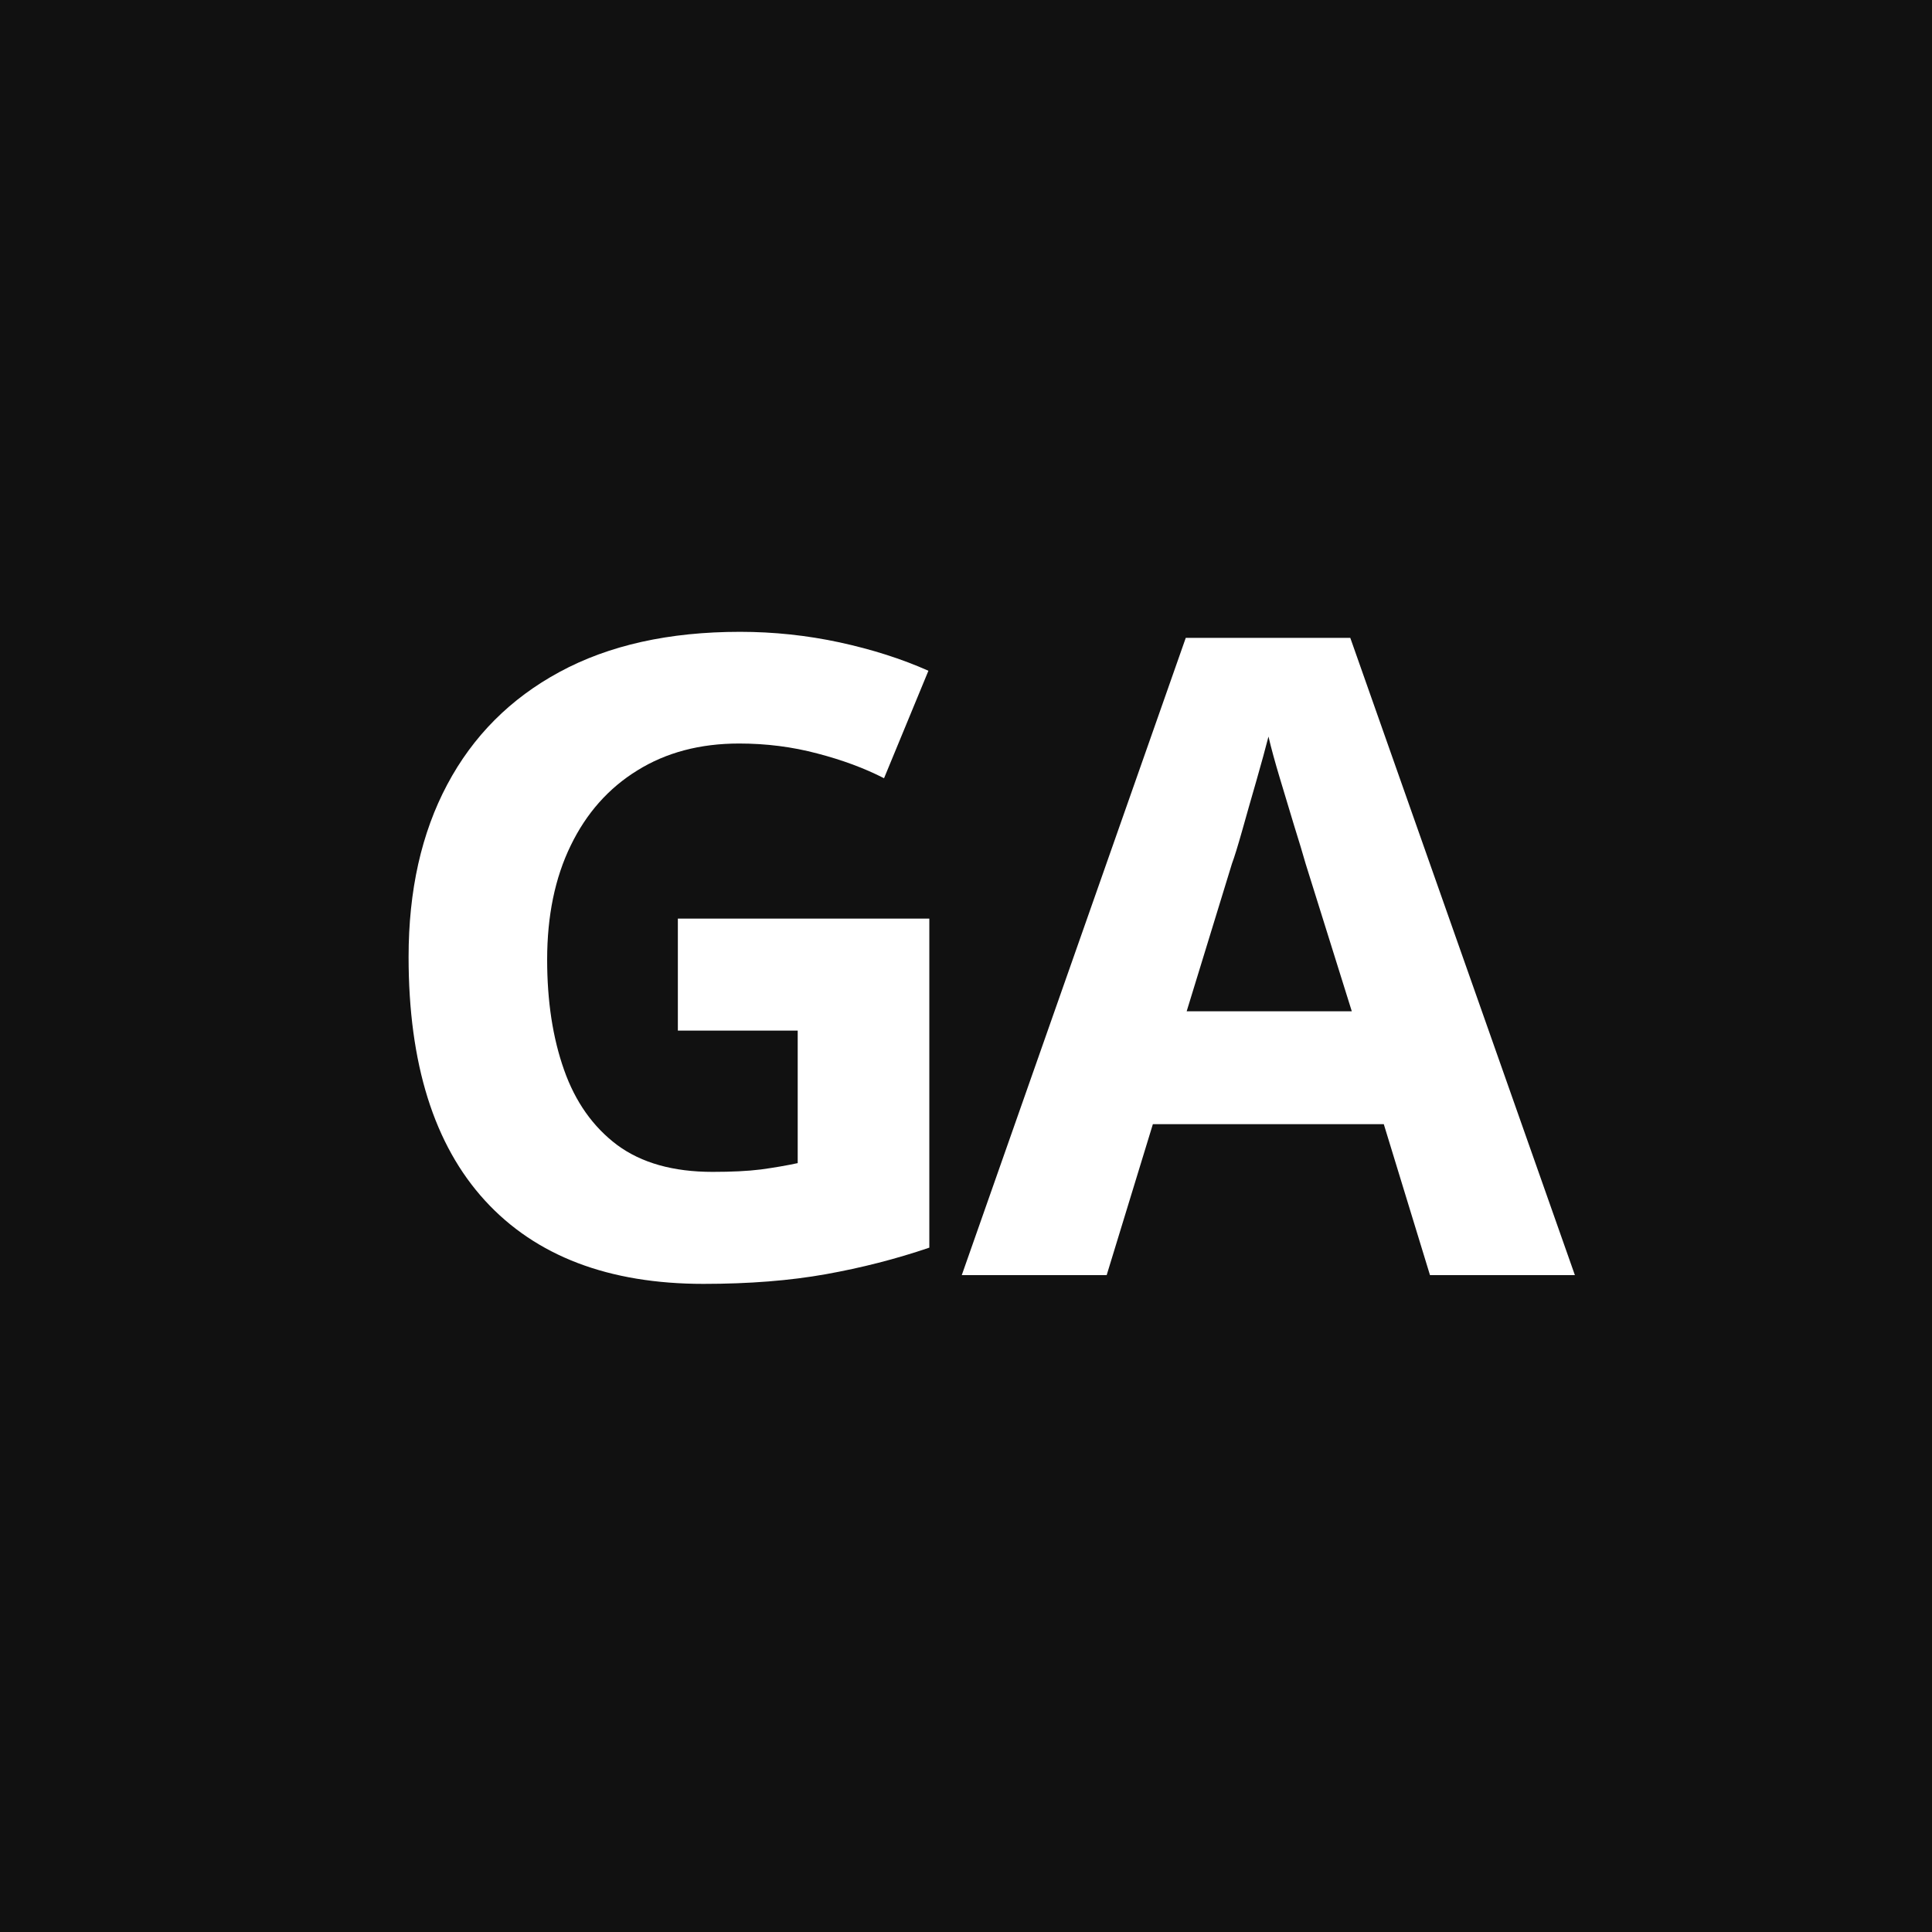
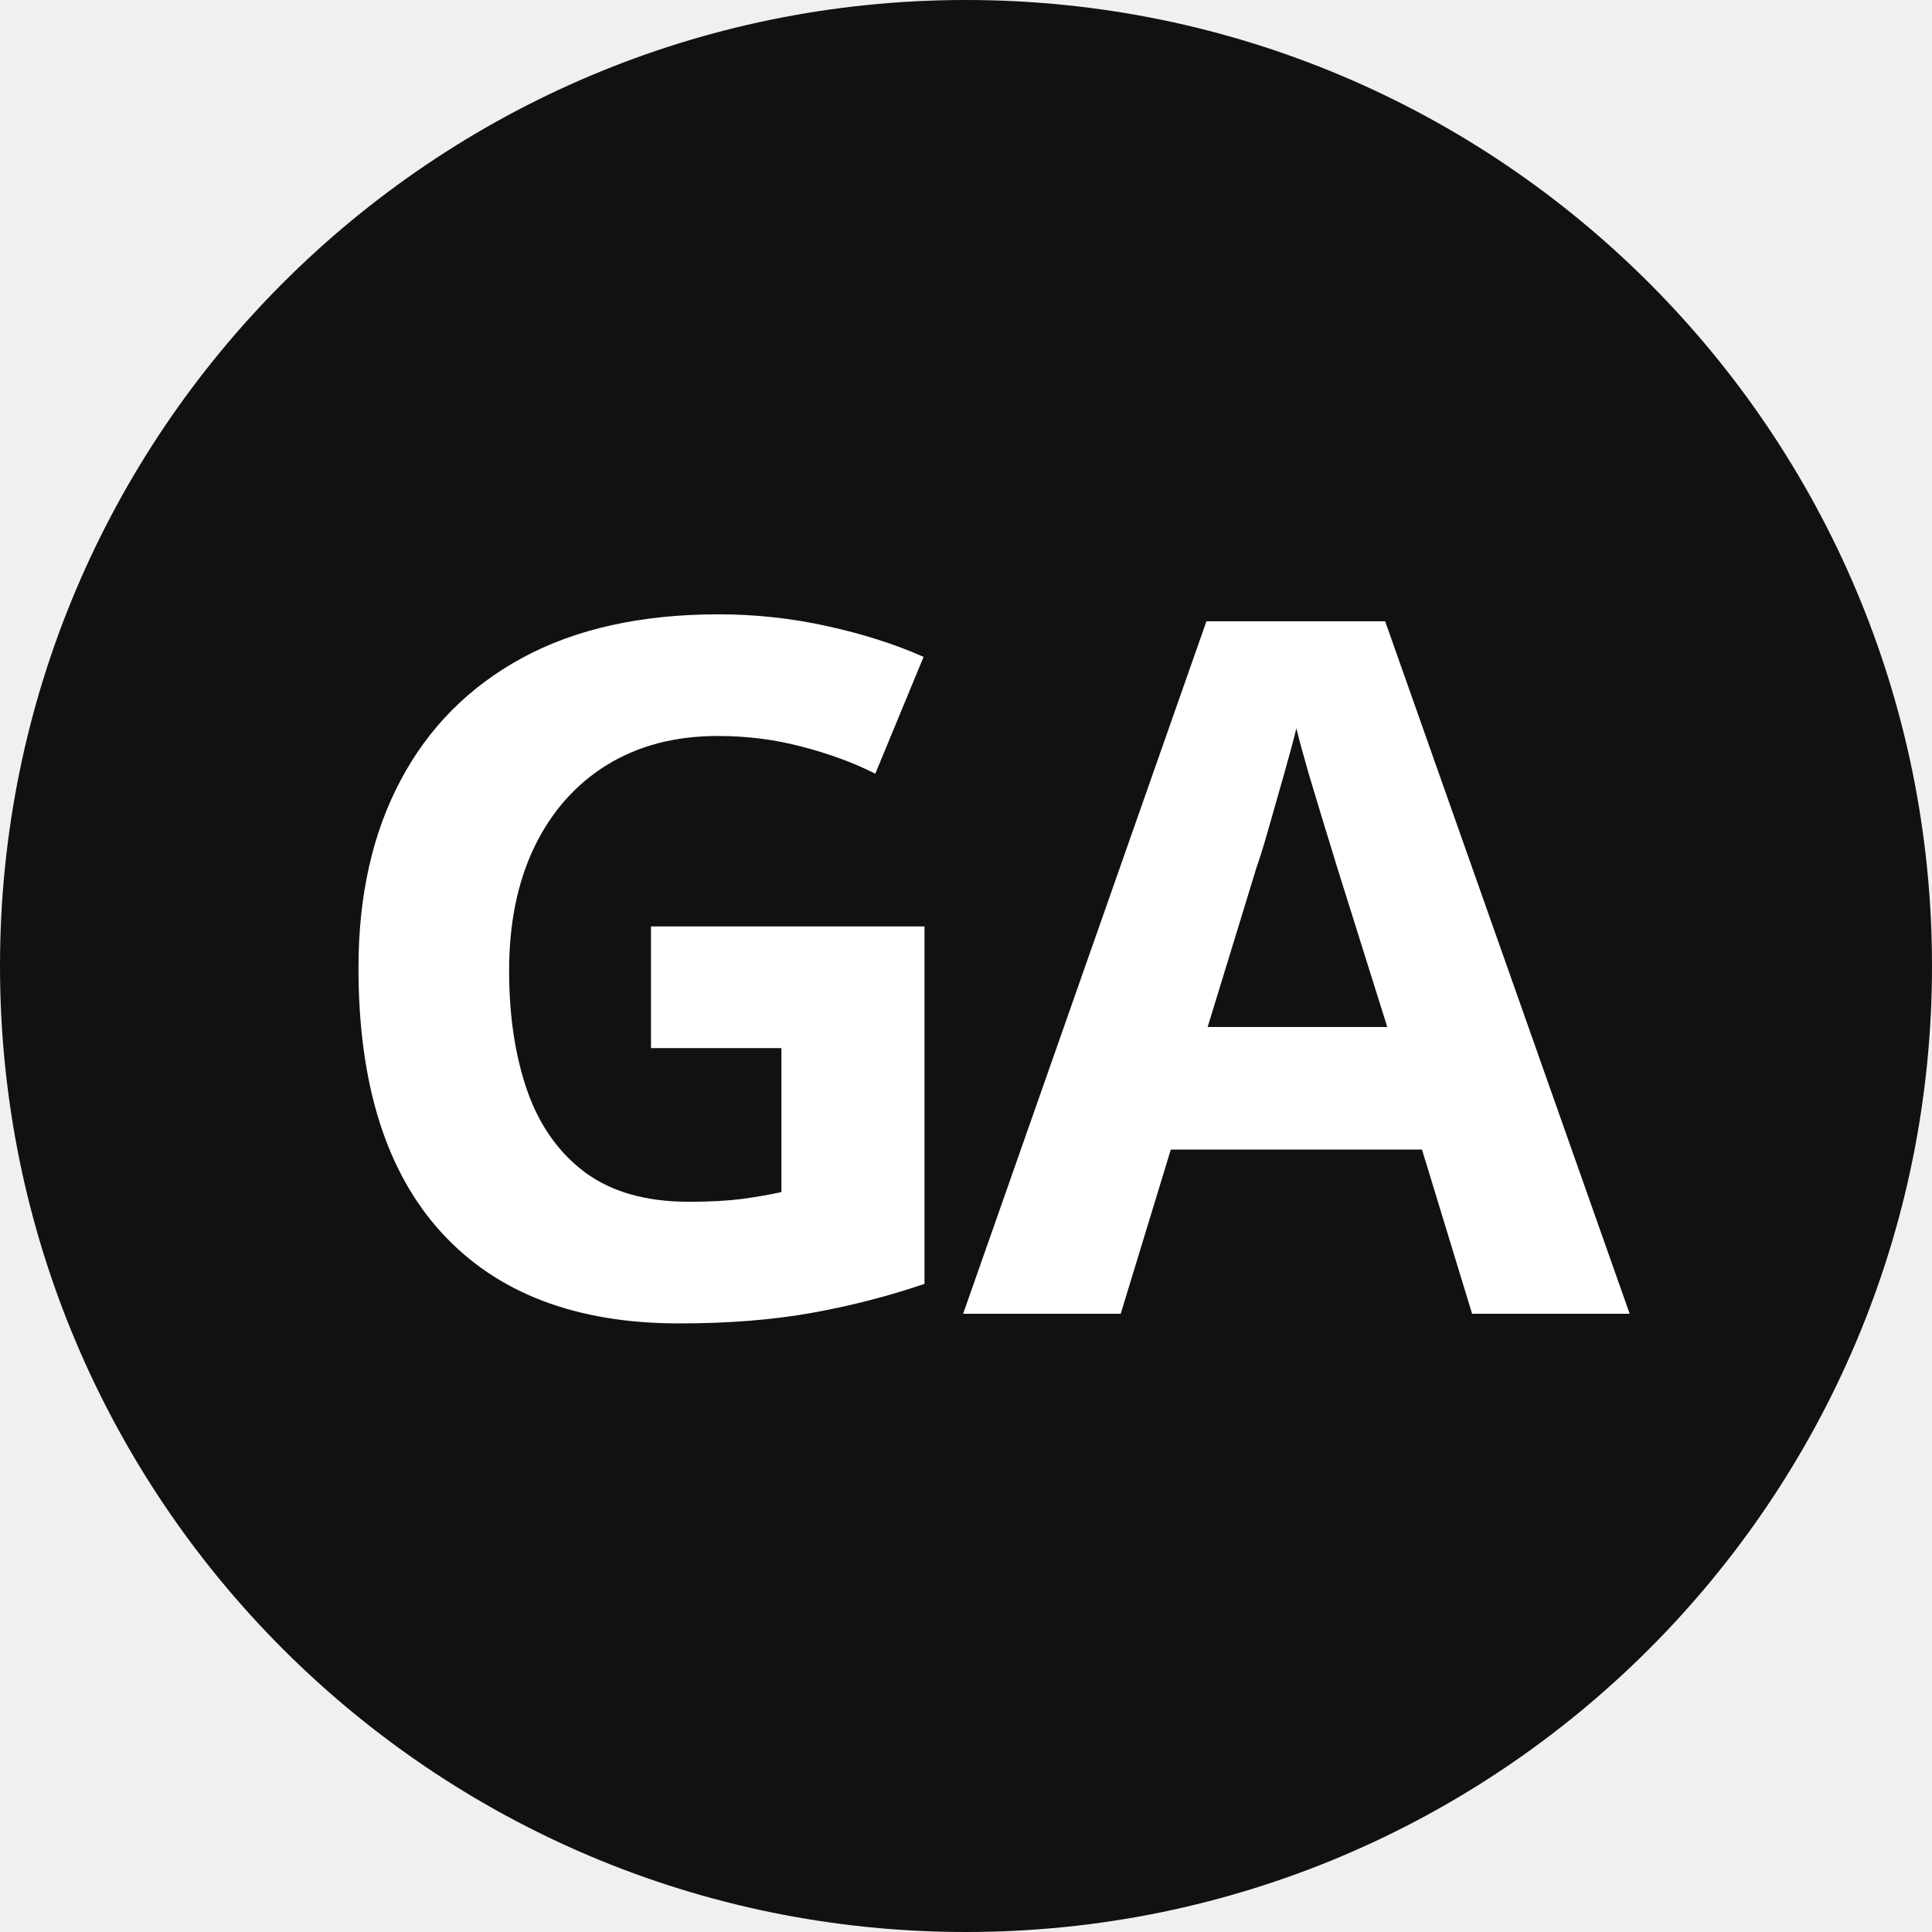
<svg xmlns="http://www.w3.org/2000/svg" viewBox="0 0 100 100">
-   <rect width="100" height="100" fill="#111111" />
-   <text x="50" y="66" font-family="Arial Black, Impact, sans-serif" font-size="46" font-weight="900" fill="#ffffff" text-anchor="middle" letter-spacing="-2">GA</text>
+   <circle cx="50" cy="50" r="50" fill="#111111" />
+   <text x="50" y="68" font-family="Arial Black, Impact, sans-serif" font-size="50" font-weight="900" fill="#ffffff" text-anchor="middle" letter-spacing="-2">GA</text>
</svg>
